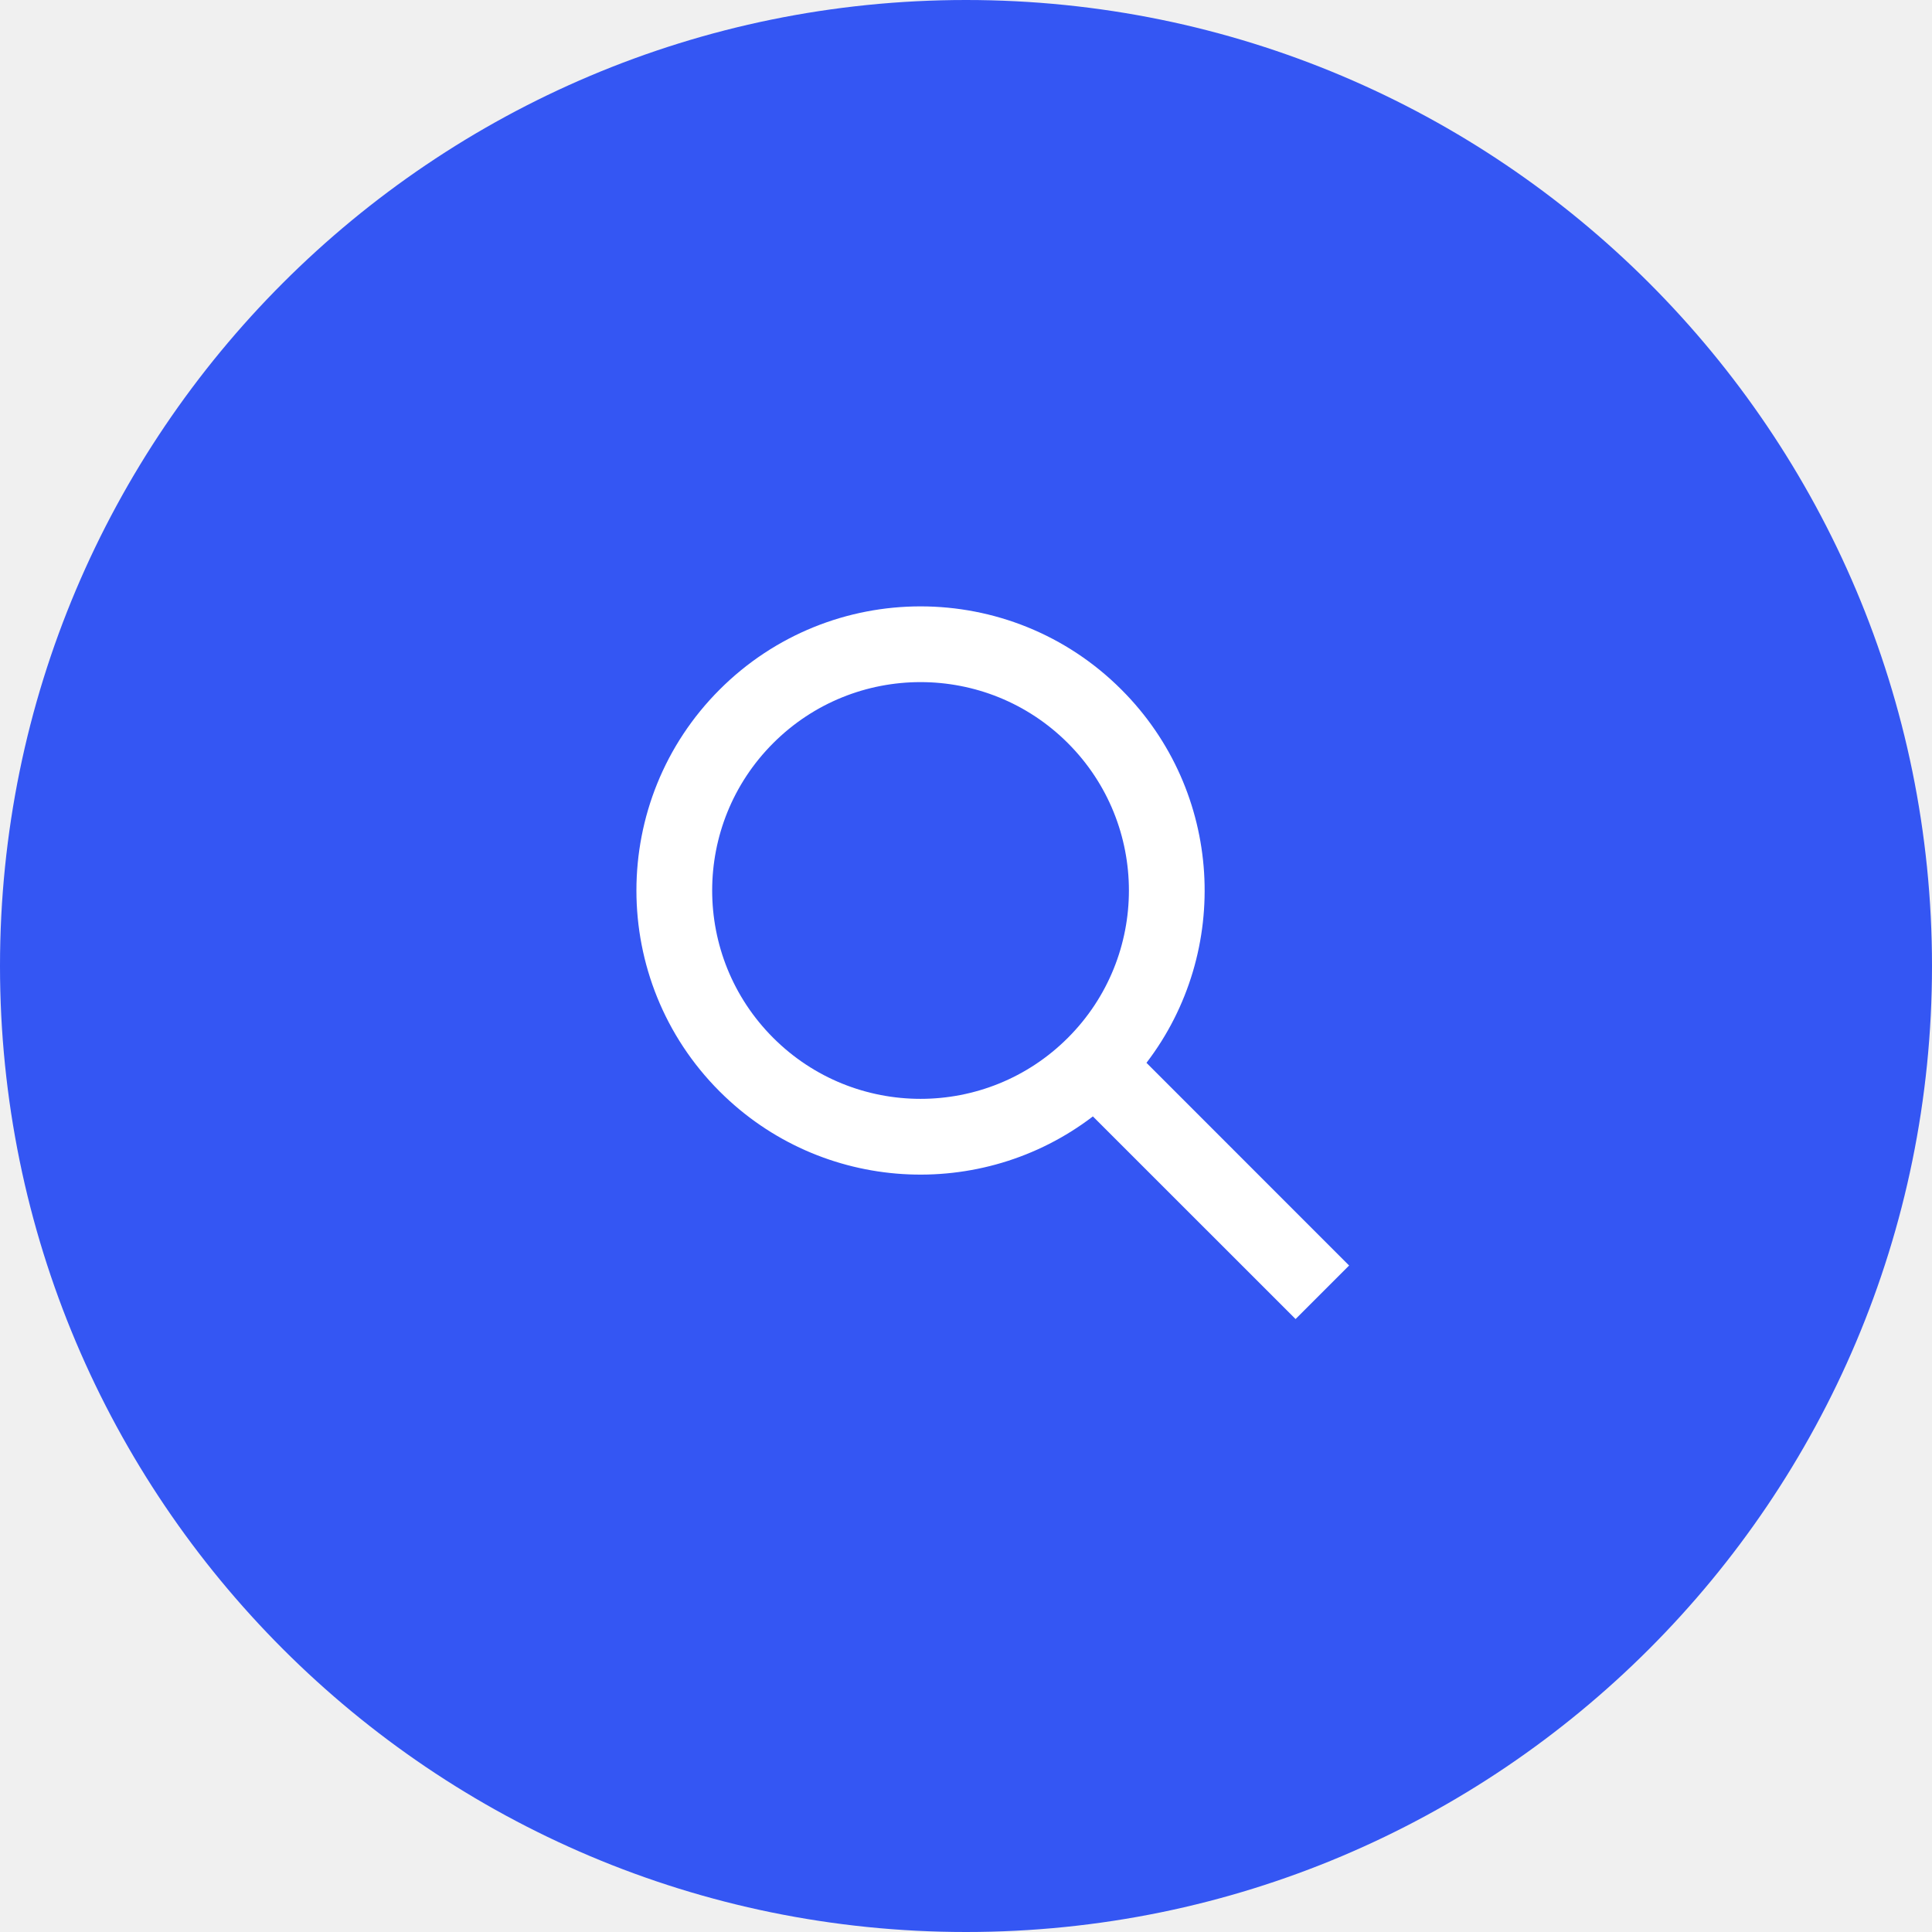
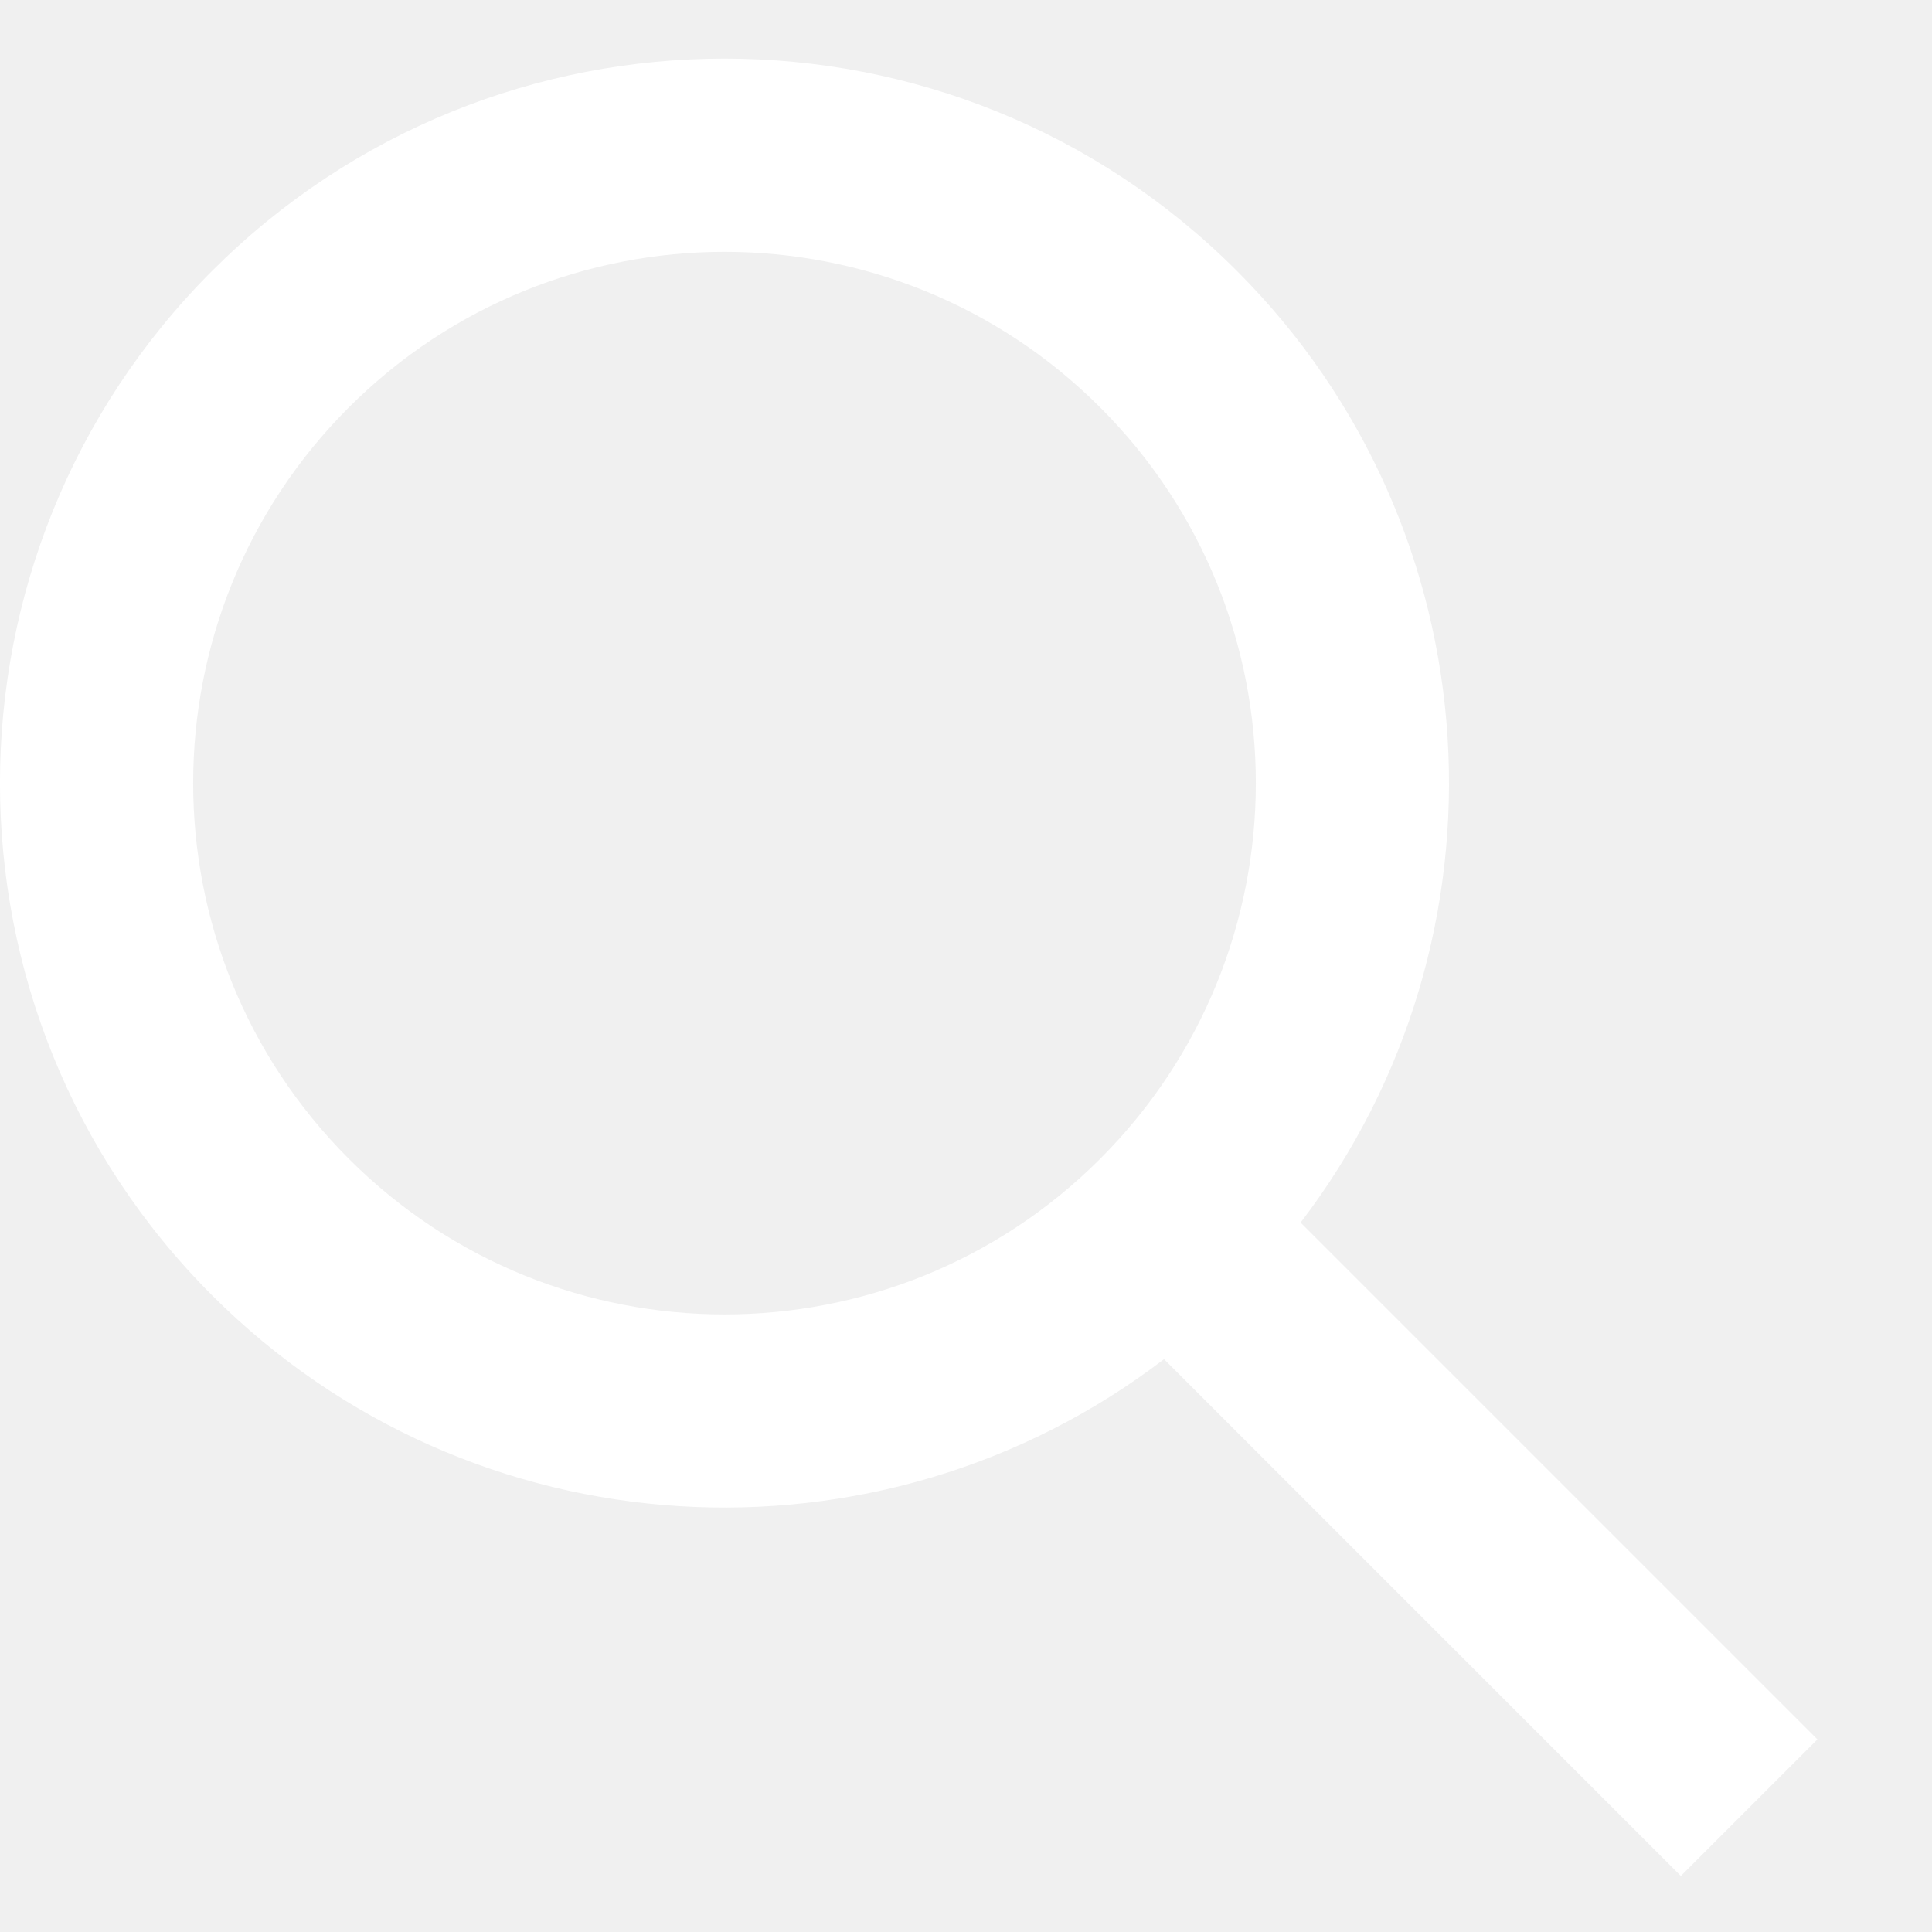
- <svg xmlns="http://www.w3.org/2000/svg" width="34" height="34" viewBox="0 0 34 34" fill="none">
-   <rect width="34" height="34" rx="17" fill="#3456F3" />
-   <path fill-rule="evenodd" clip-rule="evenodd" d="M18.793 18.264C17.361 19.696 15.039 19.696 13.607 18.264C12.175 16.832 12.175 14.51 13.607 13.078C15.039 11.646 17.361 11.646 18.793 13.078C20.225 14.51 20.225 16.832 18.793 18.264ZM19.233 19.647C17.273 21.146 14.457 21 12.664 19.207C10.712 17.254 10.712 14.088 12.664 12.136C14.617 10.183 17.783 10.183 19.735 12.136C21.528 13.928 21.675 16.744 20.176 18.704L23.742 22.271L22.8 23.213L19.233 19.647Z" fill="white" />
+ <svg xmlns="http://www.w3.org/2000/svg" width="16" height="16" viewBox="0 0 16 16" fill="none">
+   <path fill-rule="evenodd" clip-rule="evenodd" d="M9.111 9.597C7.393 11.315 4.607 11.315 2.889 9.597C1.17 7.878 1.17 5.092 2.889 3.374C4.607 1.656 7.393 1.656 9.111 3.374C10.83 5.092 10.83 7.878 9.111 9.597ZM9.64 11.256C7.287 13.055 3.909 12.879 1.757 10.728C-0.586 8.385 -0.586 4.586 1.757 2.243C4.101 -0.101 7.899 -0.101 10.243 2.243C12.394 4.394 12.57 7.772 10.771 10.125L15.051 14.405L13.92 15.536L9.64 11.256Z" fill="white" />
</svg>
